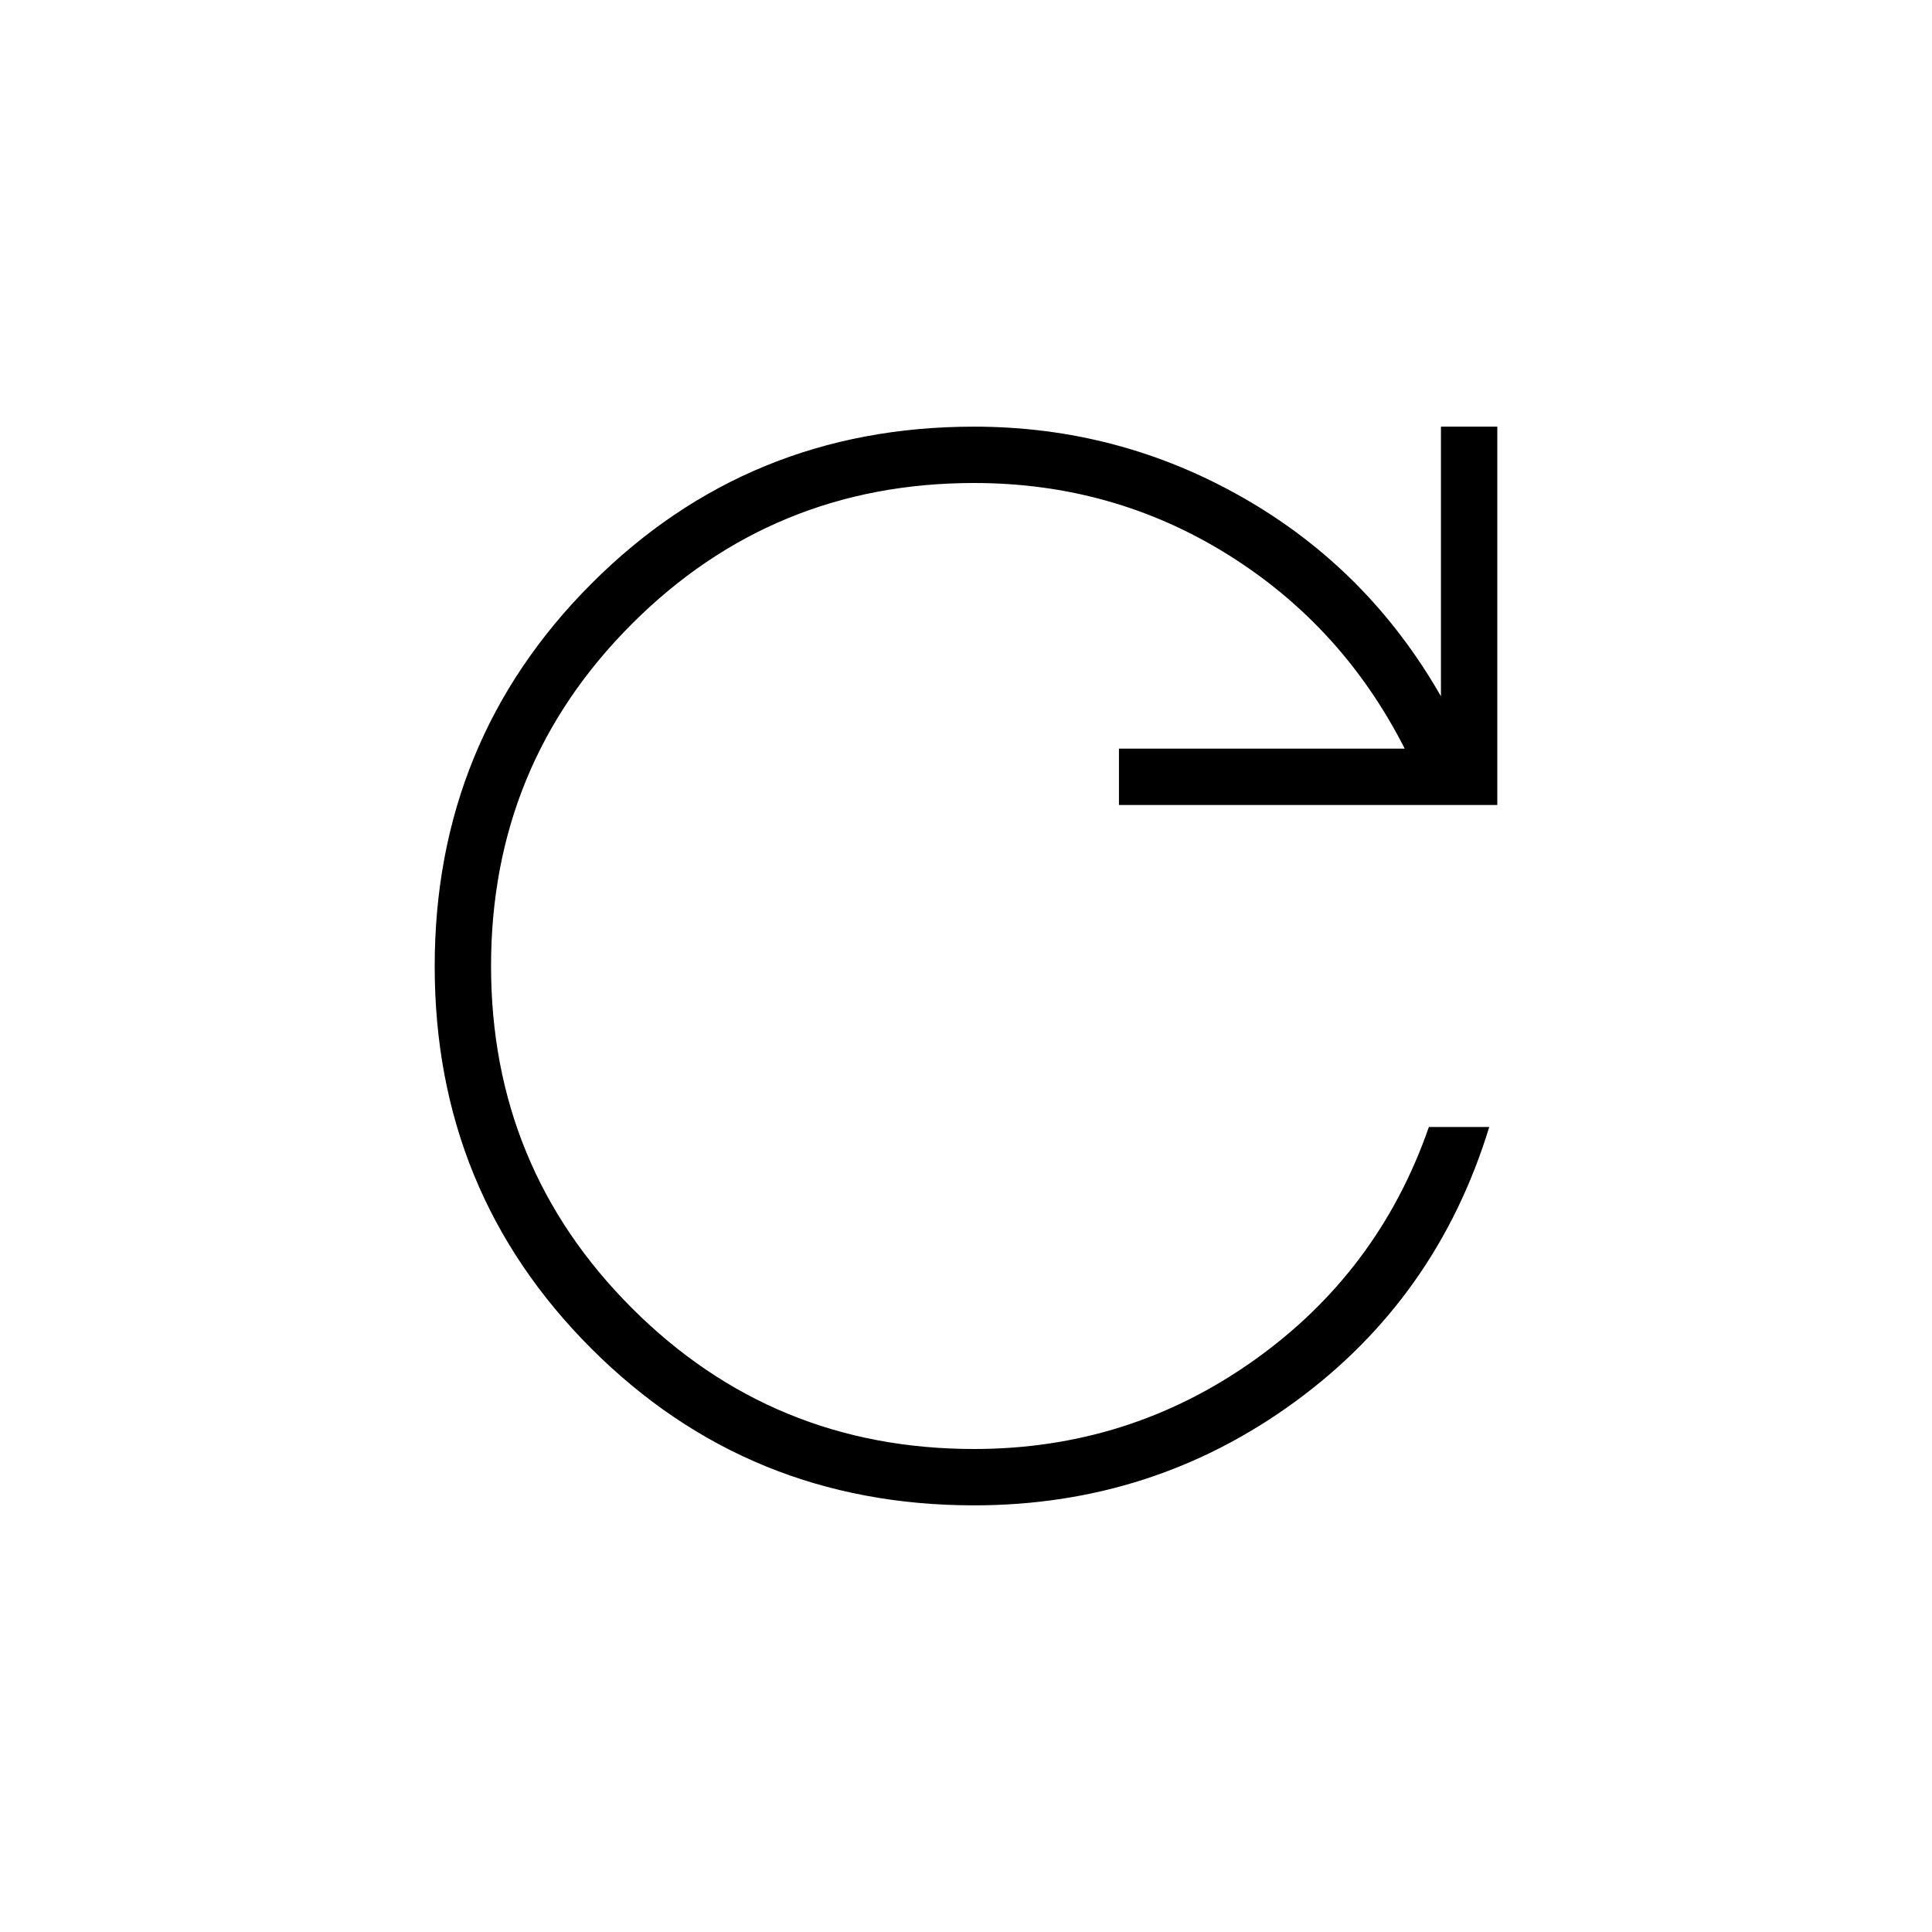
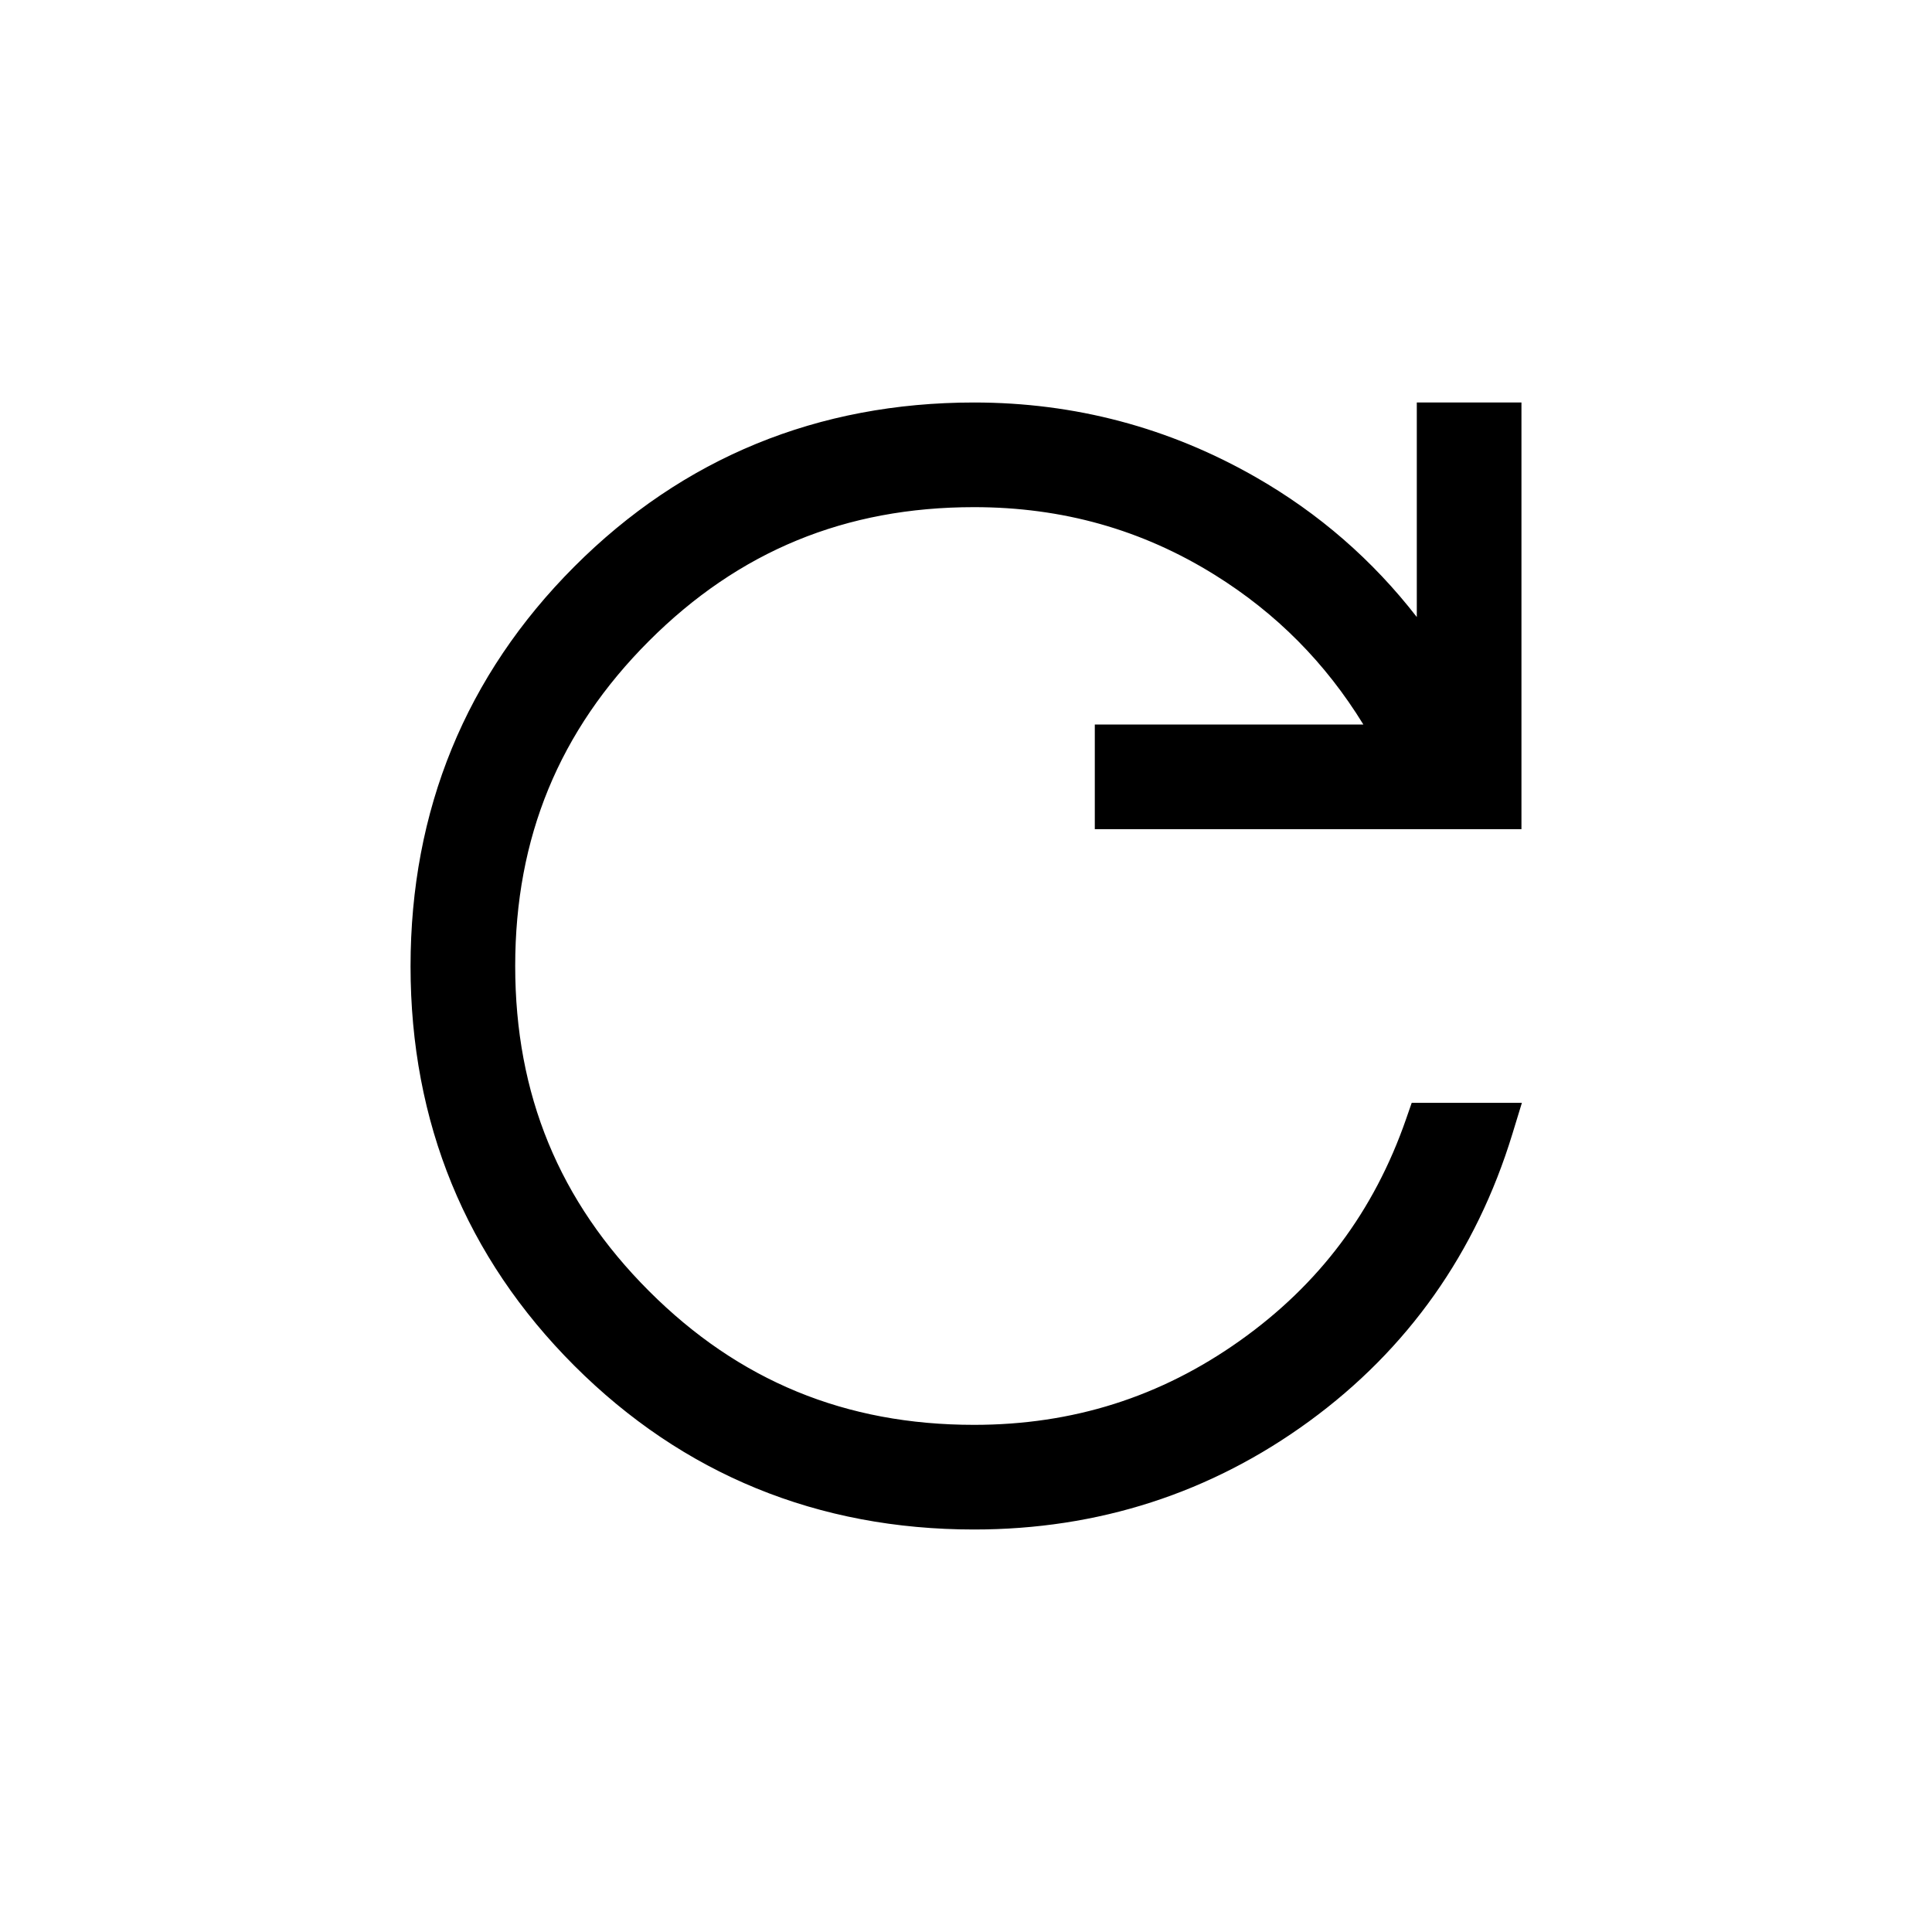
- <svg xmlns="http://www.w3.org/2000/svg" height="16px" viewBox="0 0 960 960" width="16px" fill="currentColor">
-   <path transform="translate(0, 960)" d="M484-212q-112.23 0-190.11-77.84-77.89-77.84-77.89-190T293.89-670q77.88-78 190.11-78 72 0 134 35.5t98 98.5v-134h28v188H556v-28h142q-31-61-88-96.5T484-720q-100 0-170 70t-70 170q0 100 70 170t170 70q77 0 139-44t87-116h30q-26 85-96.5 136.5T484-212Z" />
+ <svg xmlns="http://www.w3.org/2000/svg" height="16px" viewBox="0 0 960 960" width="16px" fill="currentColor" version="1.1" id="svg1">
+   <defs id="defs1" />
+   <g id="path1" style="opacity:1" transform="translate(0, 960)">
+     <path style="baseline-shift:baseline;display:inline;overflow:visible;vector-effect:none;fill:#000000;enable-background:accumulate;stop-color:#000000;stop-opacity:1" d="M 484,-212 Q 371.77,-212 293.89,-289.84 216,-367.68 216,-479.84 216,-592 293.89,-670 q 77.88,-78 190.11,-78 72,0 134,35.5 62,35.5 98,98.5 v -134 h 28 v 188 H 556 v -28 h 142 q -31,-61 -88,-96.5 -57,-35.5 -126,-35.5 -100,0 -170,70 -70,70 -70,170 0,100 70,170 70,70 170,70 77,0 139,-44 62,-44 87,-116 h 30 q -26,85 -96.5,136.5 Q 573,-212 484,-212 Z" id="path2" />
+     <path style="baseline-shift:baseline;display:inline;overflow:visible;vector-effect:none;fill:#000000;enable-background:accumulate;stop-color:#000000;stop-opacity:1" d="m 484,-760 c -77.6,0 -144.645,27.482 -198.602,81.521 C 231.44,-624.444 204,-557.391 204,-479.84 c 0,77.55 27.442,144.556 81.406,198.486 3.4e-4,3.4e-4 0.002,-3.3e-4 0.002,0 3.4e-4,3.4e-4 -3.3e-4,0.002 0,0.002 C 339.366,-227.422 406.407,-200 484,-200 c 61.648,0 117.636,-18.058 166.578,-53.811 48.972,-35.774 82.874,-83.76 100.896,-142.68 L 756.219,-412 h -54.754 l -2.801,8.064 c -15.907,45.812 -43.175,82.164 -82.609,110.15 C 576.633,-265.809 533.048,-252 484,-252 420.133,-252 367.131,-273.838 322.484,-318.484 277.838,-363.131 256,-416.133 256,-480 c 0,-63.867 21.838,-116.869 66.484,-161.516 C 367.131,-686.162 420.133,-708 484,-708 c 43.942,0 83.501,11.168 119.656,33.686 30.581,19.046 55.013,43.721 73.787,74.314 H 544 v 52 h 212 v -212 h -52 v 106.602 c -21.885,-28.218 -48.598,-51.514 -80.037,-69.516 C 580.891,-747.576 533.972,-760 484,-760 Z m 0,24 c 46.028,0 88.442,11.243 128.037,33.914 39.546,22.643 70.535,53.773 93.545,94.039 L 726.178,-572 H 568 v -4 h 149.559 l -8.861,-17.438 C 687.111,-635.914 656.133,-669.904 616.344,-694.686 576.499,-719.501 532.058,-732 484,-732 c -69.467,0 -129.797,24.829 -178.484,73.516 C 256.829,-609.797 232,-549.467 232,-480 c 0,69.467 24.829,129.797 73.516,178.484 C 354.203,-252.829 414.533,-228 484,-228 c 53.619,0 102.7,-15.525 145.945,-46.215 40.862,-28.999 70.404,-67.306 88.252,-113.785 h 4.951 c -17.455,47.109 -46.091,85.126 -86.727,114.811 C 591.364,-240.275 541.019,-224 484,-224 411.954,-224 352.255,-248.472 302.373,-298.328 252.485,-348.184 228,-407.844 228,-479.84 c 0,-71.996 24.486,-131.717 74.381,-181.682 C 352.264,-711.482 411.96,-736 484,-736 Z m 244,0 h 4 v 164 h -4 z" id="path3" />
+   </g>
</svg>
